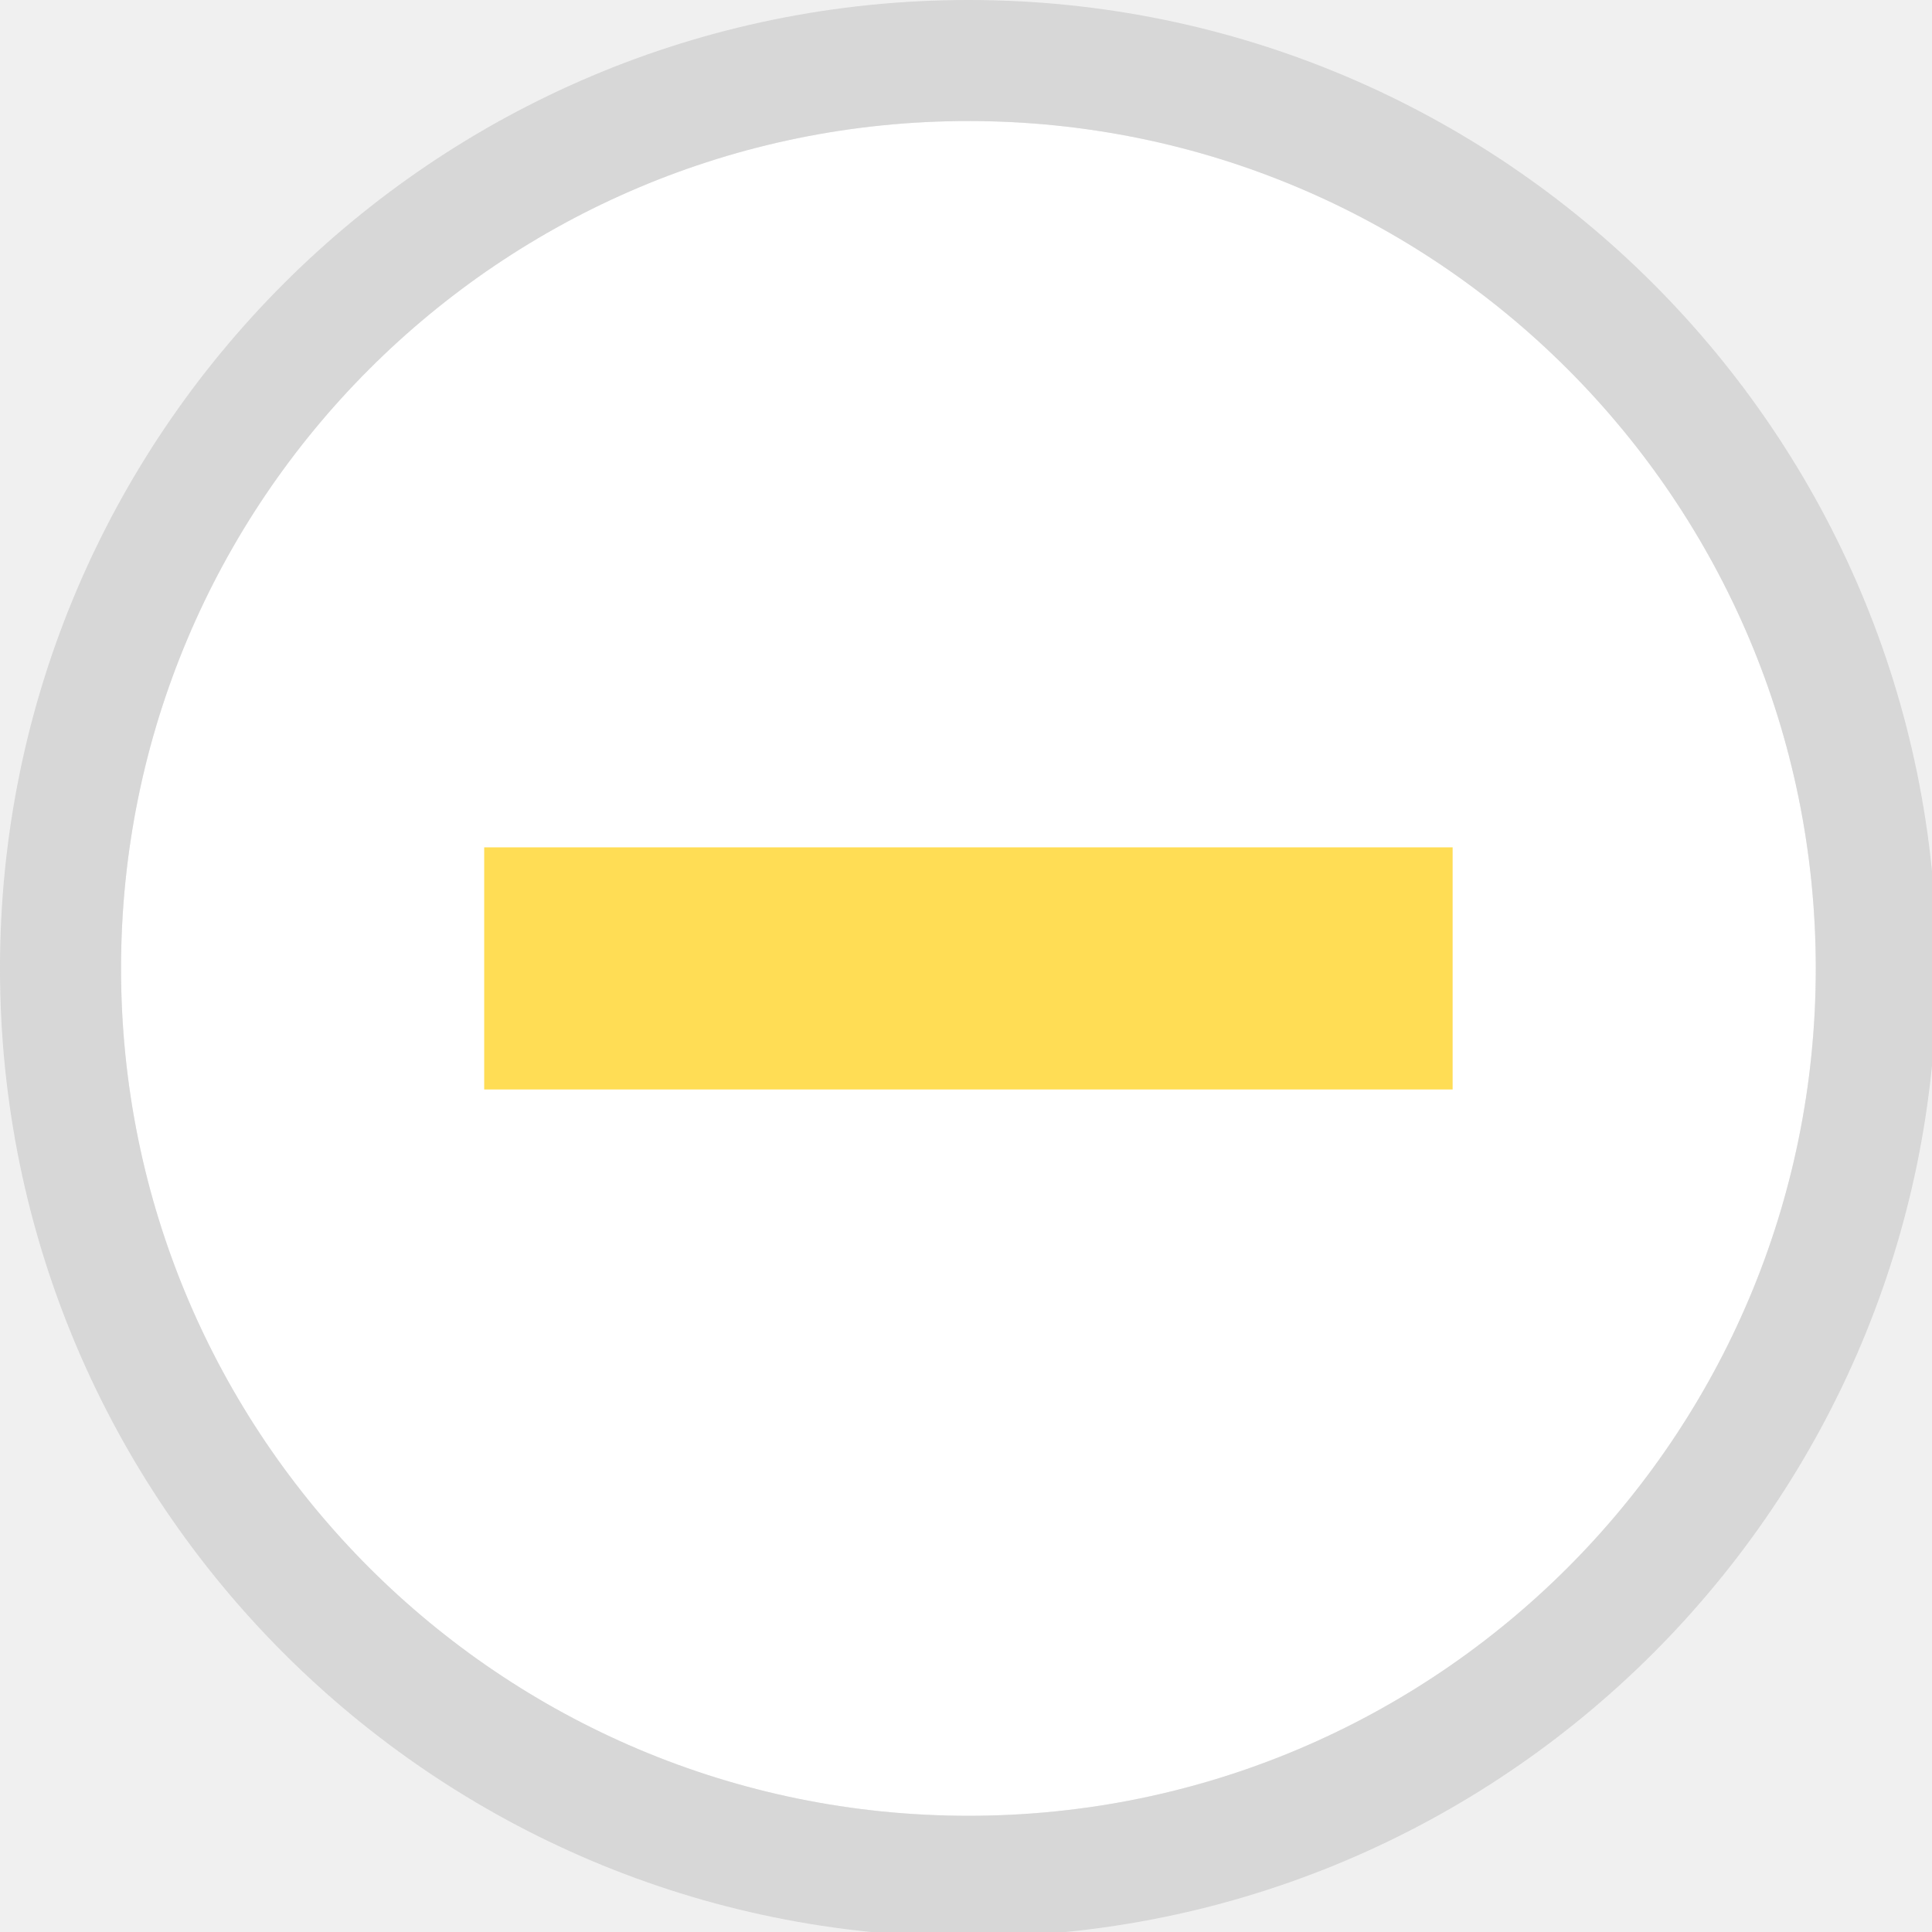
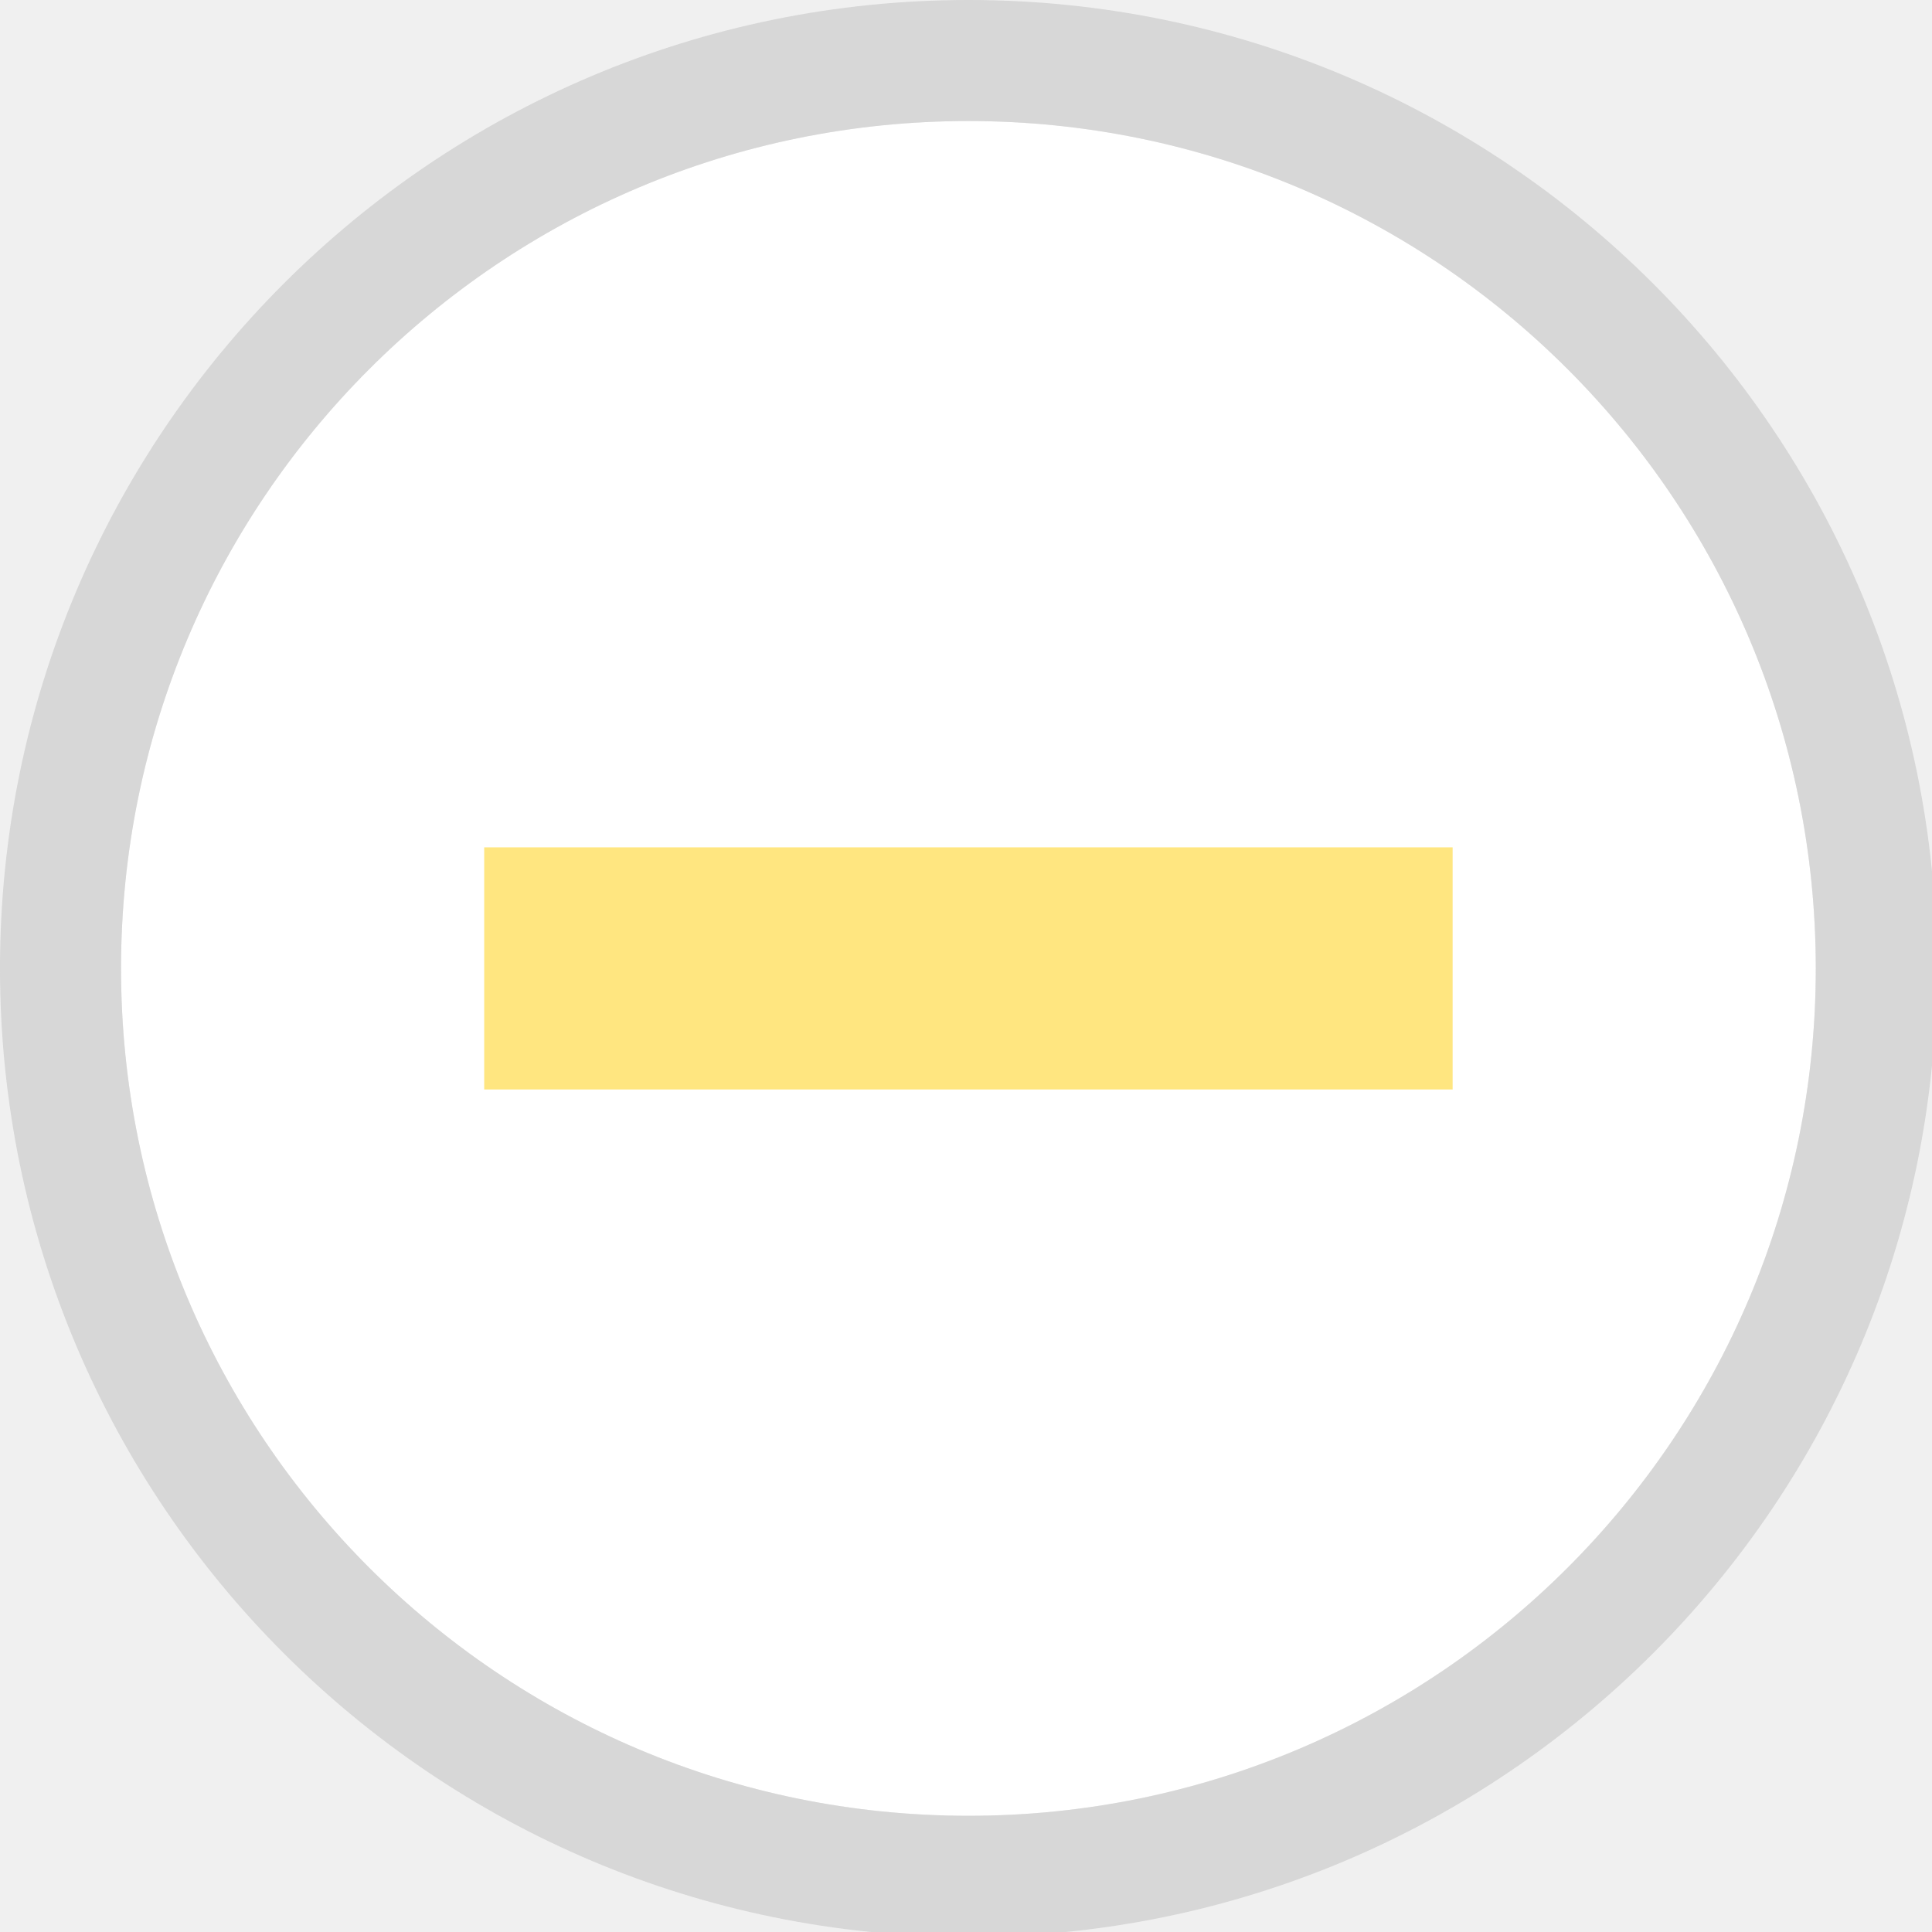
<svg xmlns="http://www.w3.org/2000/svg" width="133pt" height="133pt" viewBox="0 0 133 133" version="1.1">
  <g id="surface1">
    <path style=" stroke:none;fill-rule:nonzero;fill:#ffffff;fill-opacity:1;" d="M 125 66.668 C 125 98.895 98.895 125 66.668 125 C 34.441 125 8.332 98.895 8.332 66.668 C 8.332 34.441 34.441 8.332 66.668 8.332 C 98.895 8.332 125 34.441 125 66.668 Z M 125 66.668 " />
    <path style=" stroke:none;fill-rule:nonzero;fill:#eeeeee;fill-opacity:1;" d="M 66.668 0 C 29.852 0 0 29.852 0 66.668 C 0 103.484 29.852 133.332 66.668 133.332 C 103.484 133.332 133.332 103.484 133.332 66.668 C 133.332 29.852 103.484 0 66.668 0 Z M 66.668 8.332 C 98.895 8.332 125 34.441 125 66.668 C 125 98.895 98.895 125 66.668 125 C 34.441 125 8.332 98.895 8.332 66.668 C 8.332 34.441 34.441 8.332 66.668 8.332 Z M 66.668 8.332 " />
    <path style=" stroke:none;fill-rule:nonzero;fill:#555555;fill-opacity:0.15;" d="M 66.668 0 C 29.852 0 0 29.852 0 66.668 C 0 103.484 29.852 133.332 66.668 133.332 C 103.484 133.332 133.332 103.484 133.332 66.668 C 133.332 29.852 103.484 0 66.668 0 Z M 66.668 8.332 C 98.895 8.332 125 34.441 125 66.668 C 125 98.895 98.895 125 66.668 125 C 34.441 125 8.332 98.895 8.332 66.668 C 8.332 34.441 34.441 8.332 66.668 8.332 Z M 66.668 8.332 " />
-     <path style=" stroke:none;fill-rule:nonzero;fill:#FFDD55;fill-opacity:1;" d="M 33.332 58.332 L 100 58.332 L 100 75 L 33.332 75 Z M 33.332 58.332 " />
+     <path style=" stroke:none;fill-rule:nonzero;fill:#FFE680;fill-opacity:1;" d="M 33.332 58.332 L 100 58.332 L 100 75 L 33.332 75 Z M 33.332 58.332 " />
  </g>
</svg>
